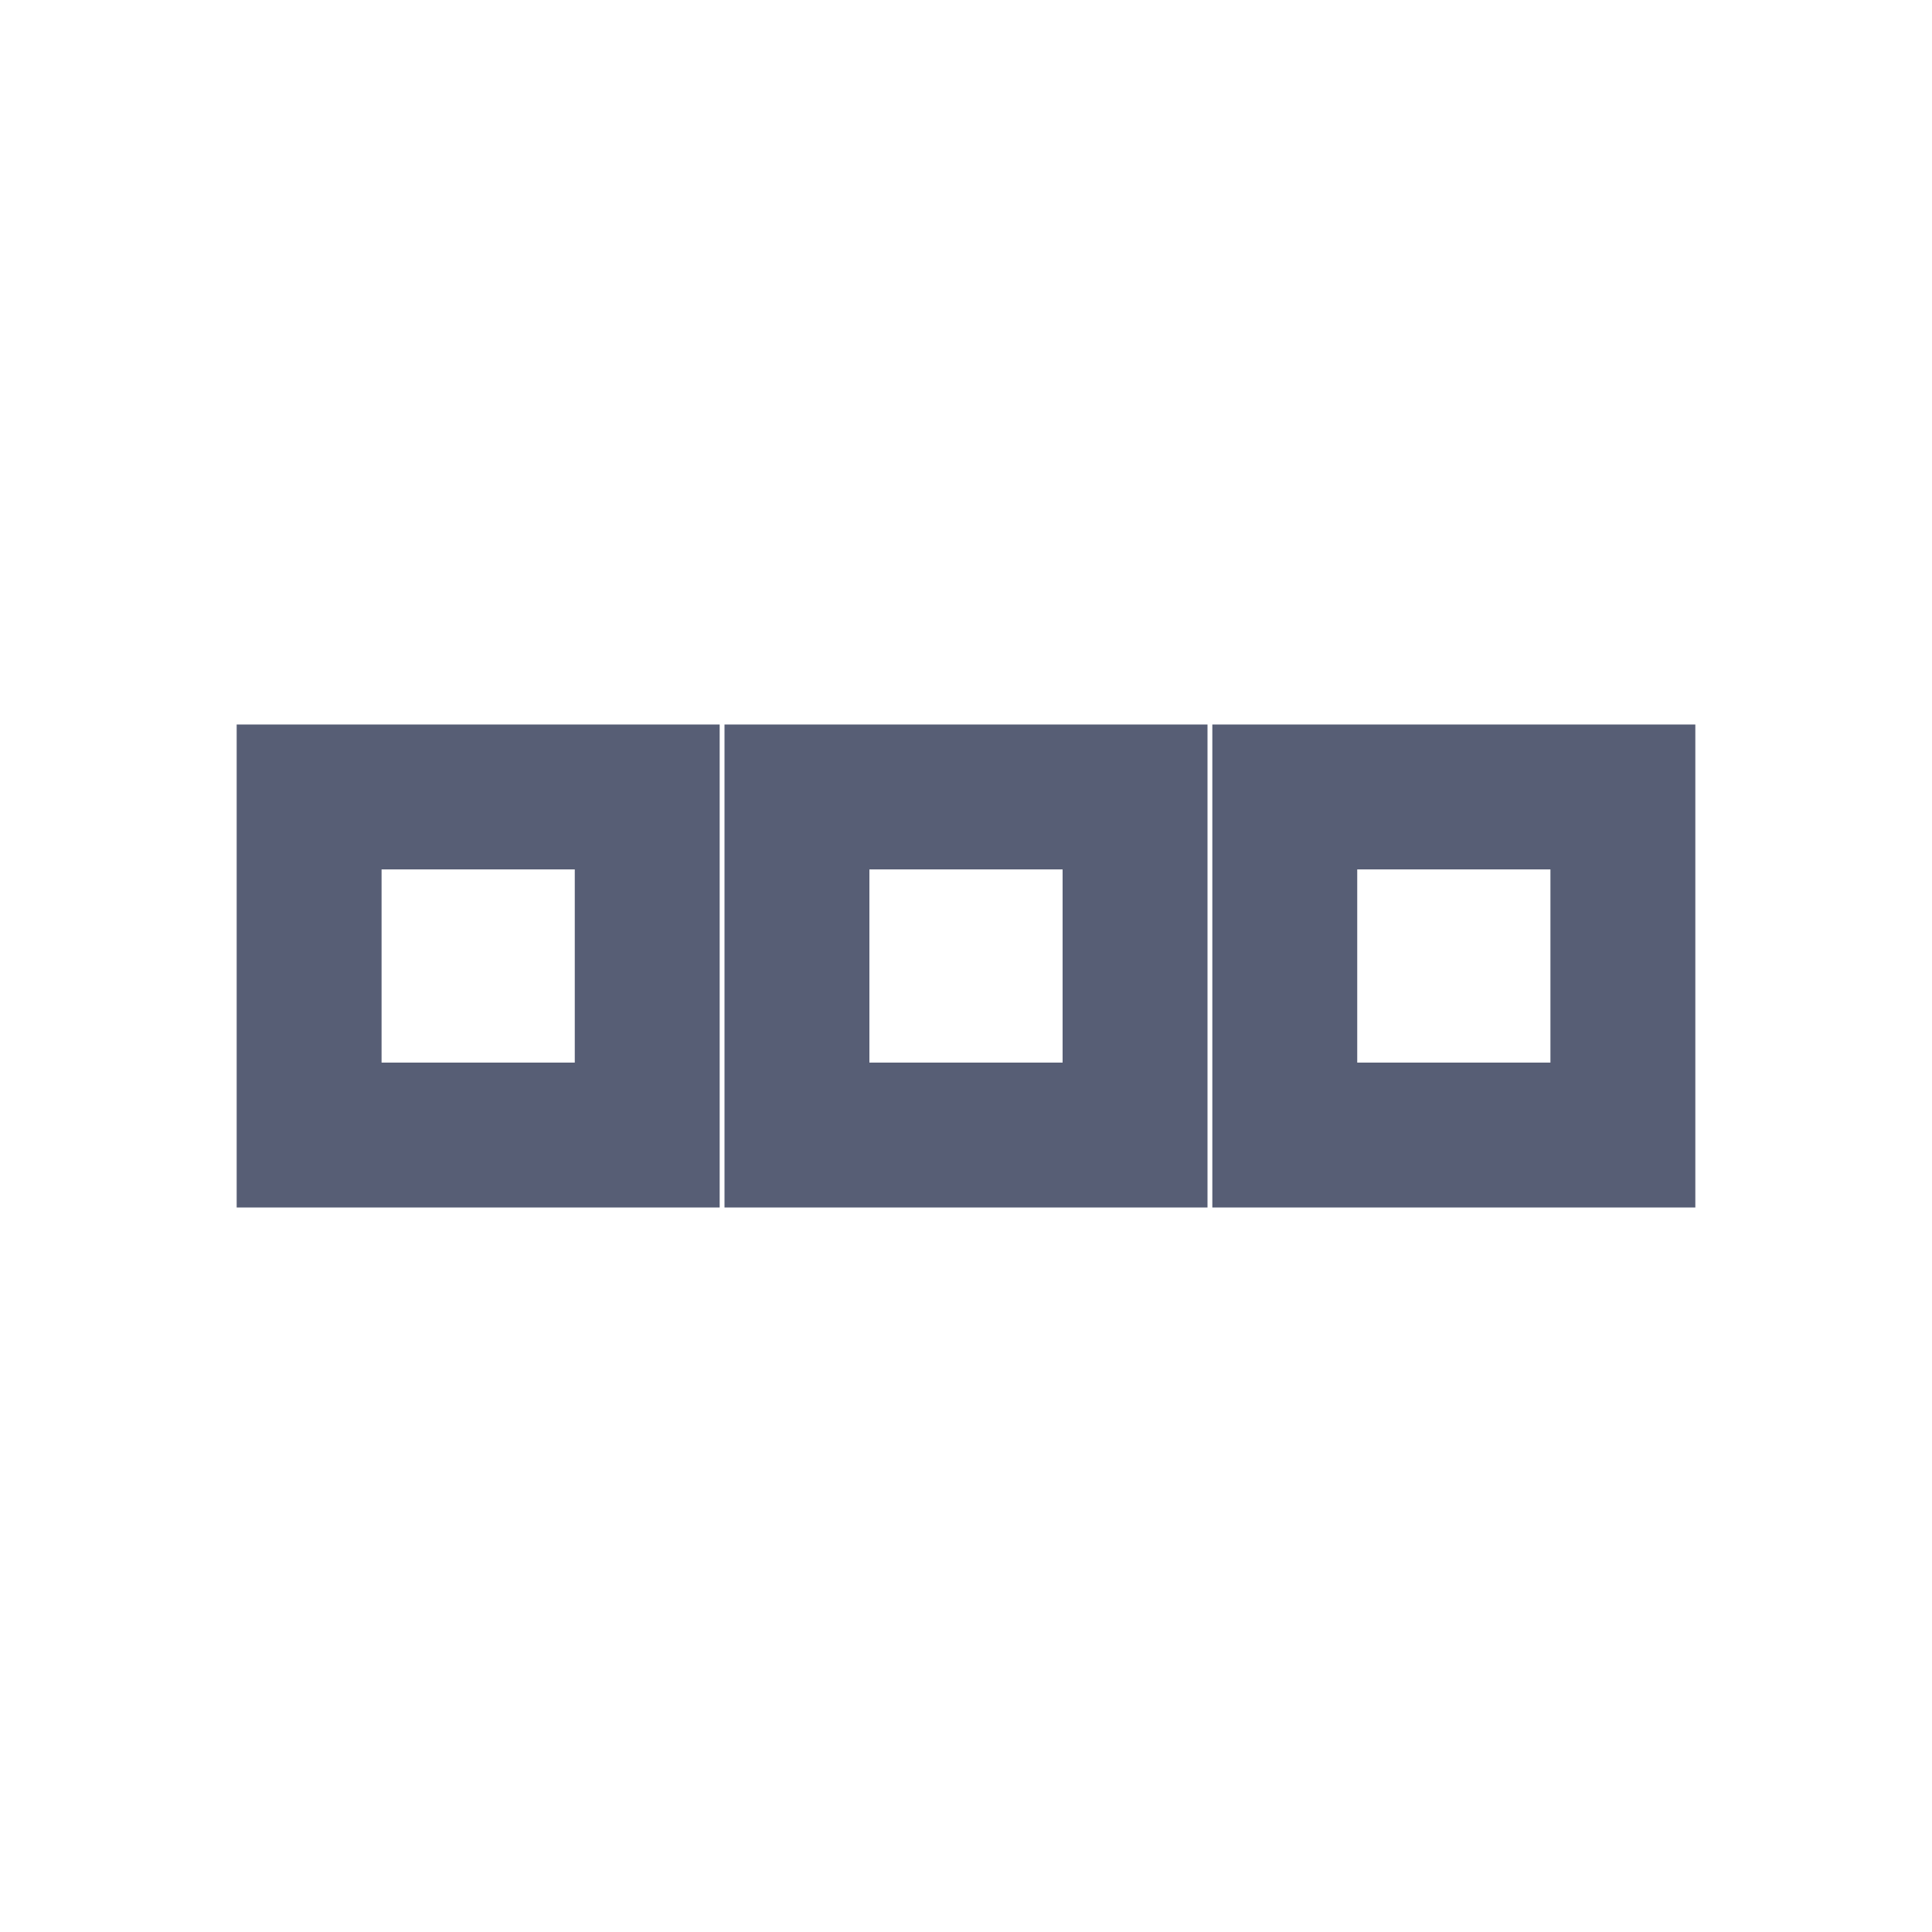
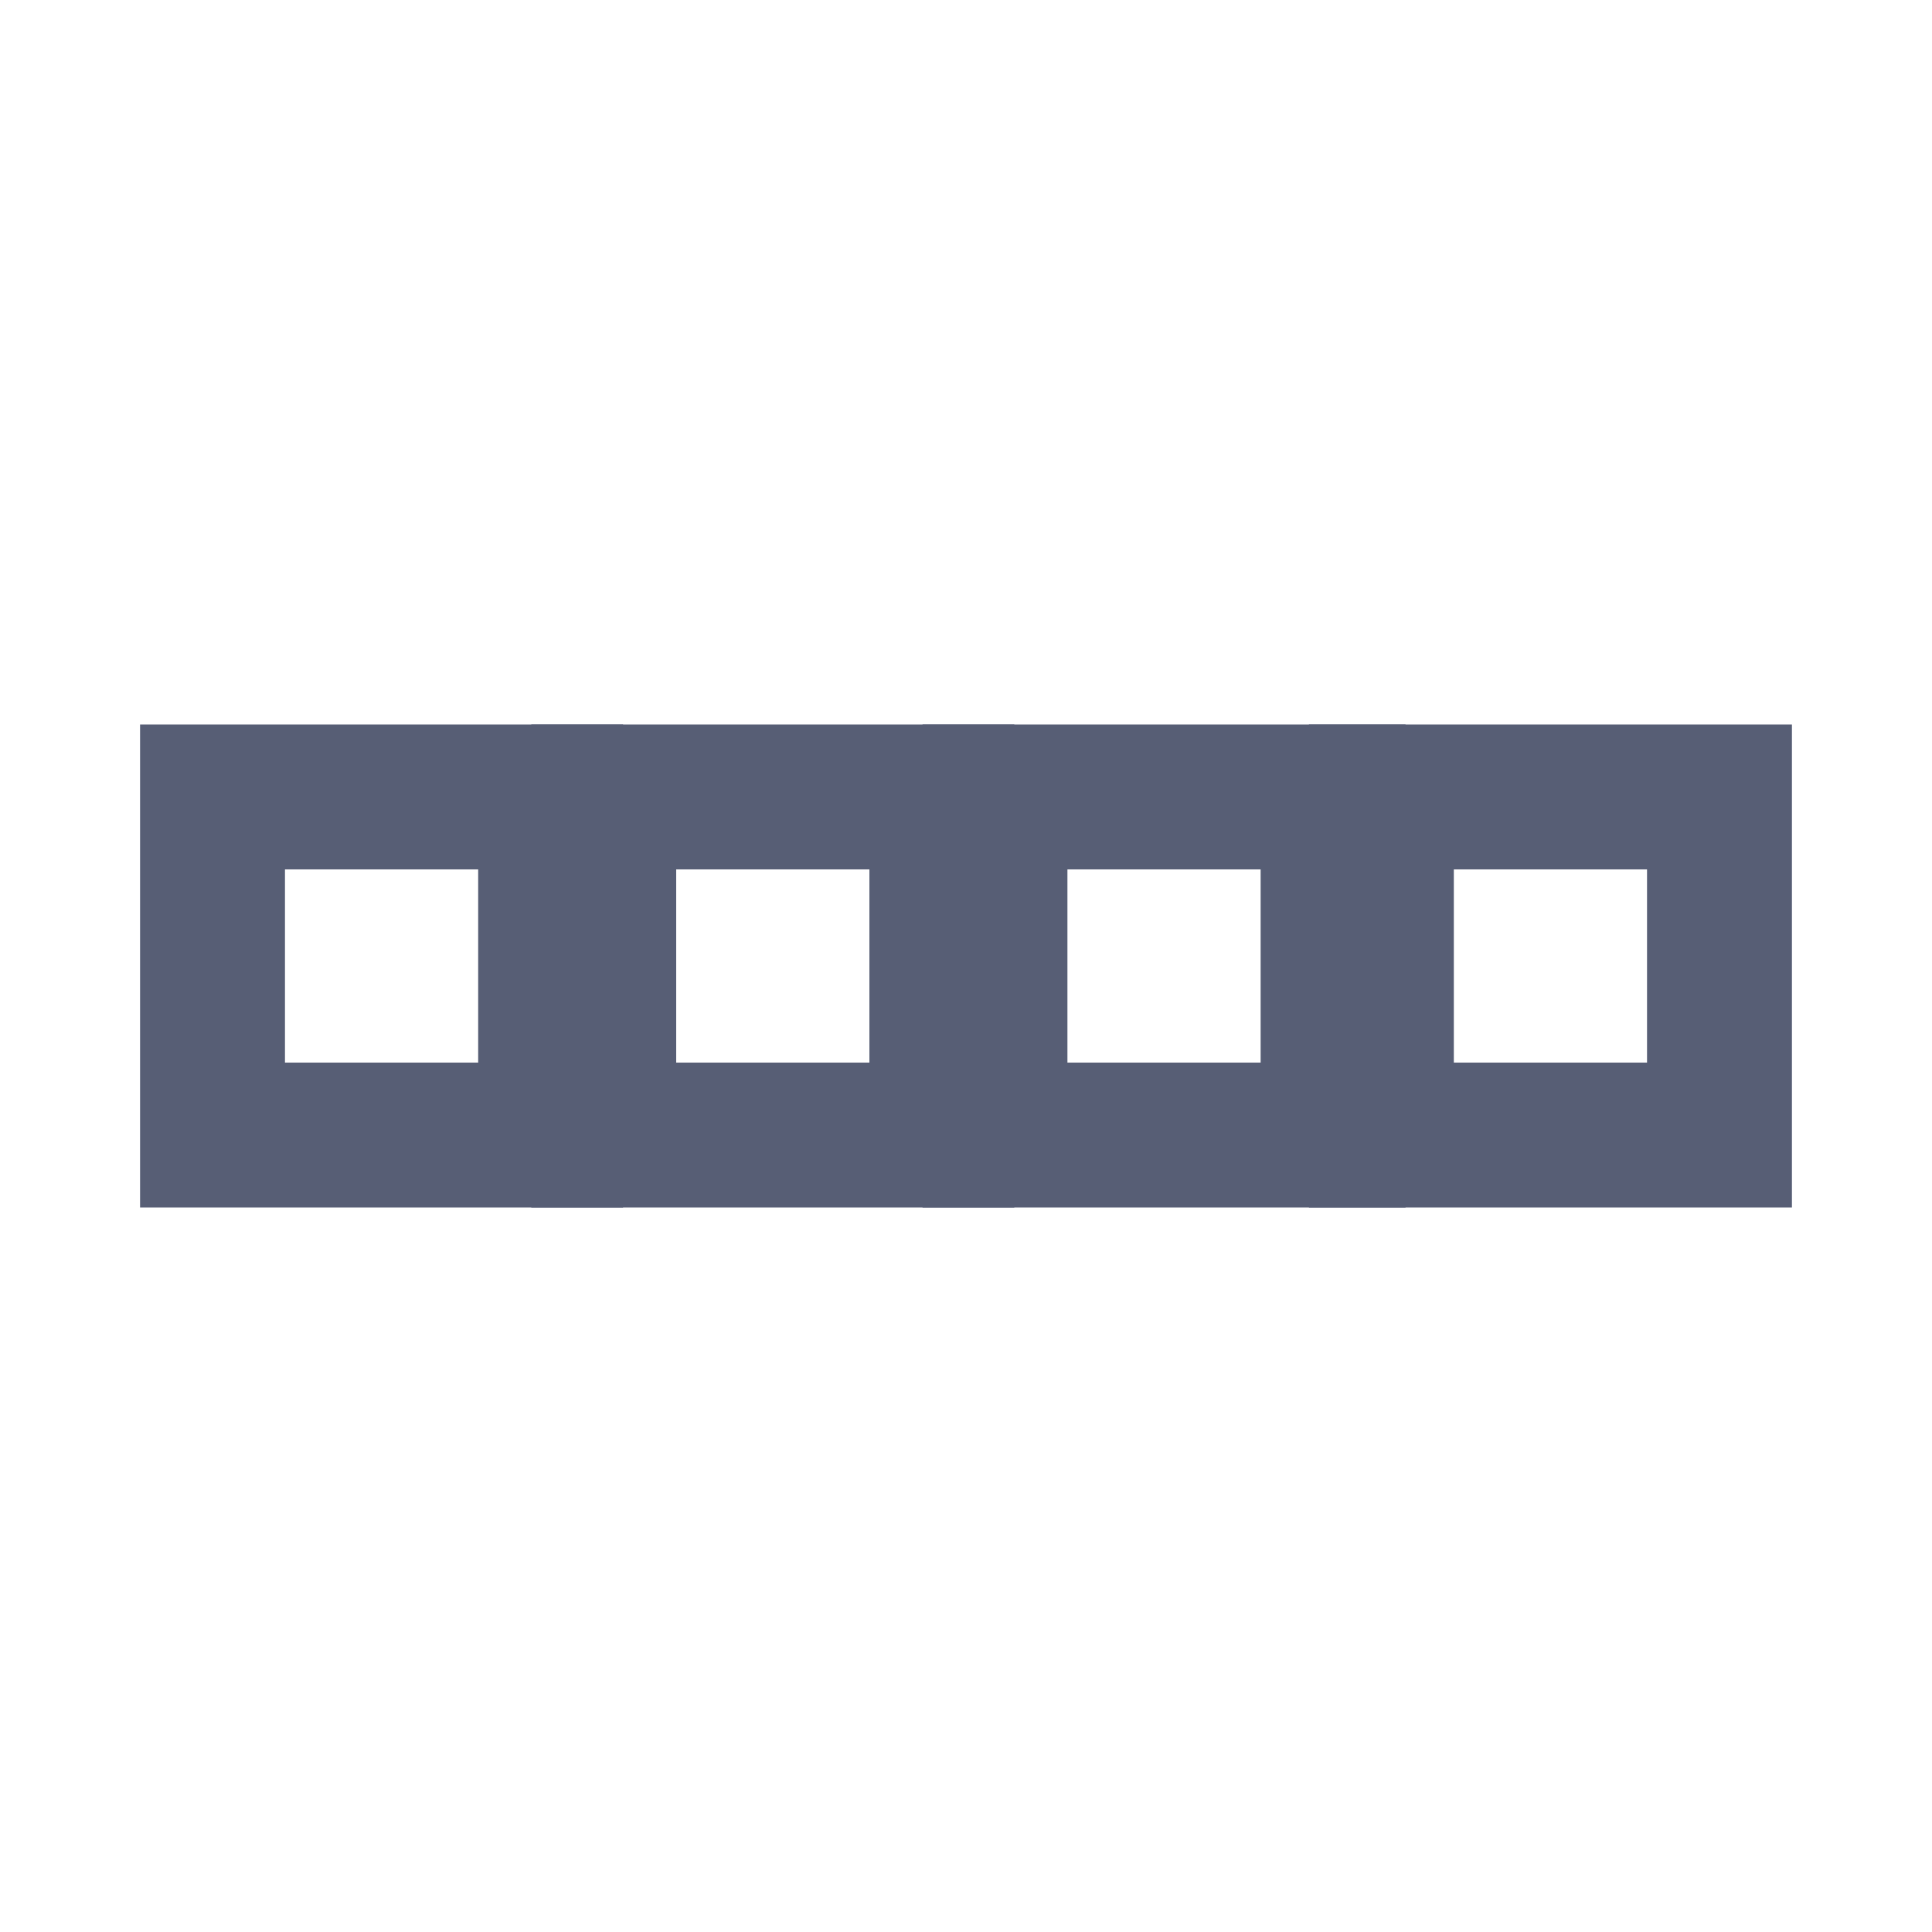
- <svg xmlns="http://www.w3.org/2000/svg" height="20.0px" stroke-miterlimit="10" style="fill-rule:nonzero;clip-rule:evenodd;stroke-linecap:round;stroke-linejoin:round;" version="1.1" viewBox="0 0 20 20" width="20.0px" xml:space="preserve">
-   <defs />
-   <g id="图层-1">
-     <path d="M2.45 7.5L2.45 12.5L7.45 12.5L7.45 7.5L2.45 7.5ZM3.95 9L5.95 9L5.95 11L3.95 11L3.95 9Z" fill="#575e75" fill-rule="nonzero" opacity="1" stroke="none" />
-     <path d="M7.5 7.5L7.5 12.5L12.5 12.5L12.5 7.5L7.5 7.5ZM9 9L11 9L11 11L9 11L9 9Z" fill="#575e75" fill-rule="nonzero" opacity="1" stroke="none" />
-     <path d="M12.55 7.5L12.55 12.5L17.55 12.5L17.55 7.5L12.55 7.5ZM14.05 9L16.05 9L16.05 11L14.05 11L14.05 9Z" fill="#575e75" fill-rule="nonzero" opacity="1" stroke="none" />
+ <svg xmlns="http://www.w3.org/2000/svg" width="20" height="20" viewBox="0 0 20 20">
+   <g id="g1">
+     <path id="path1" fill="#575e75" stroke="none" d="M 1.45 7.5 L 1.45 12.5 L 6.45 12.5 L 6.45 7.5 L 1.45 7.5 Z M 2.95 9 L 4.95 9 L 4.95 11 L 2.95 11 L 2.95 9 Z" />
+     <path id="path2" fill="#575e75" stroke="none" d="M 5.5 7.5 L 5.5 12.5 L 10.5 12.5 L 10.5 7.5 L 5.5 7.5 Z M 7 9 L 9 9 L 9 11 L 7 11 L 7 9 Z" />
+     <path id="path3" fill="#575e75" stroke="none" d="M 9.55 7.5 L 9.55 12.5 L 14.55 12.5 L 14.55 7.5 L 9.55 7.5 Z M 11.05 9 L 13.05 9 L 13.05 11 L 11.05 11 L 11.05 9 Z" />
+     <path id="-" fill="#575e75" stroke="none" d="M 13.55 7.5 L 13.55 12.5 L 18.55 12.5 L 18.55 7.5 L 13.55 7.5 Z M 15.05 9 L 17.05 9 L 17.05 11 L 15.05 11 L 15.05 9 Z" />
  </g>
</svg>
